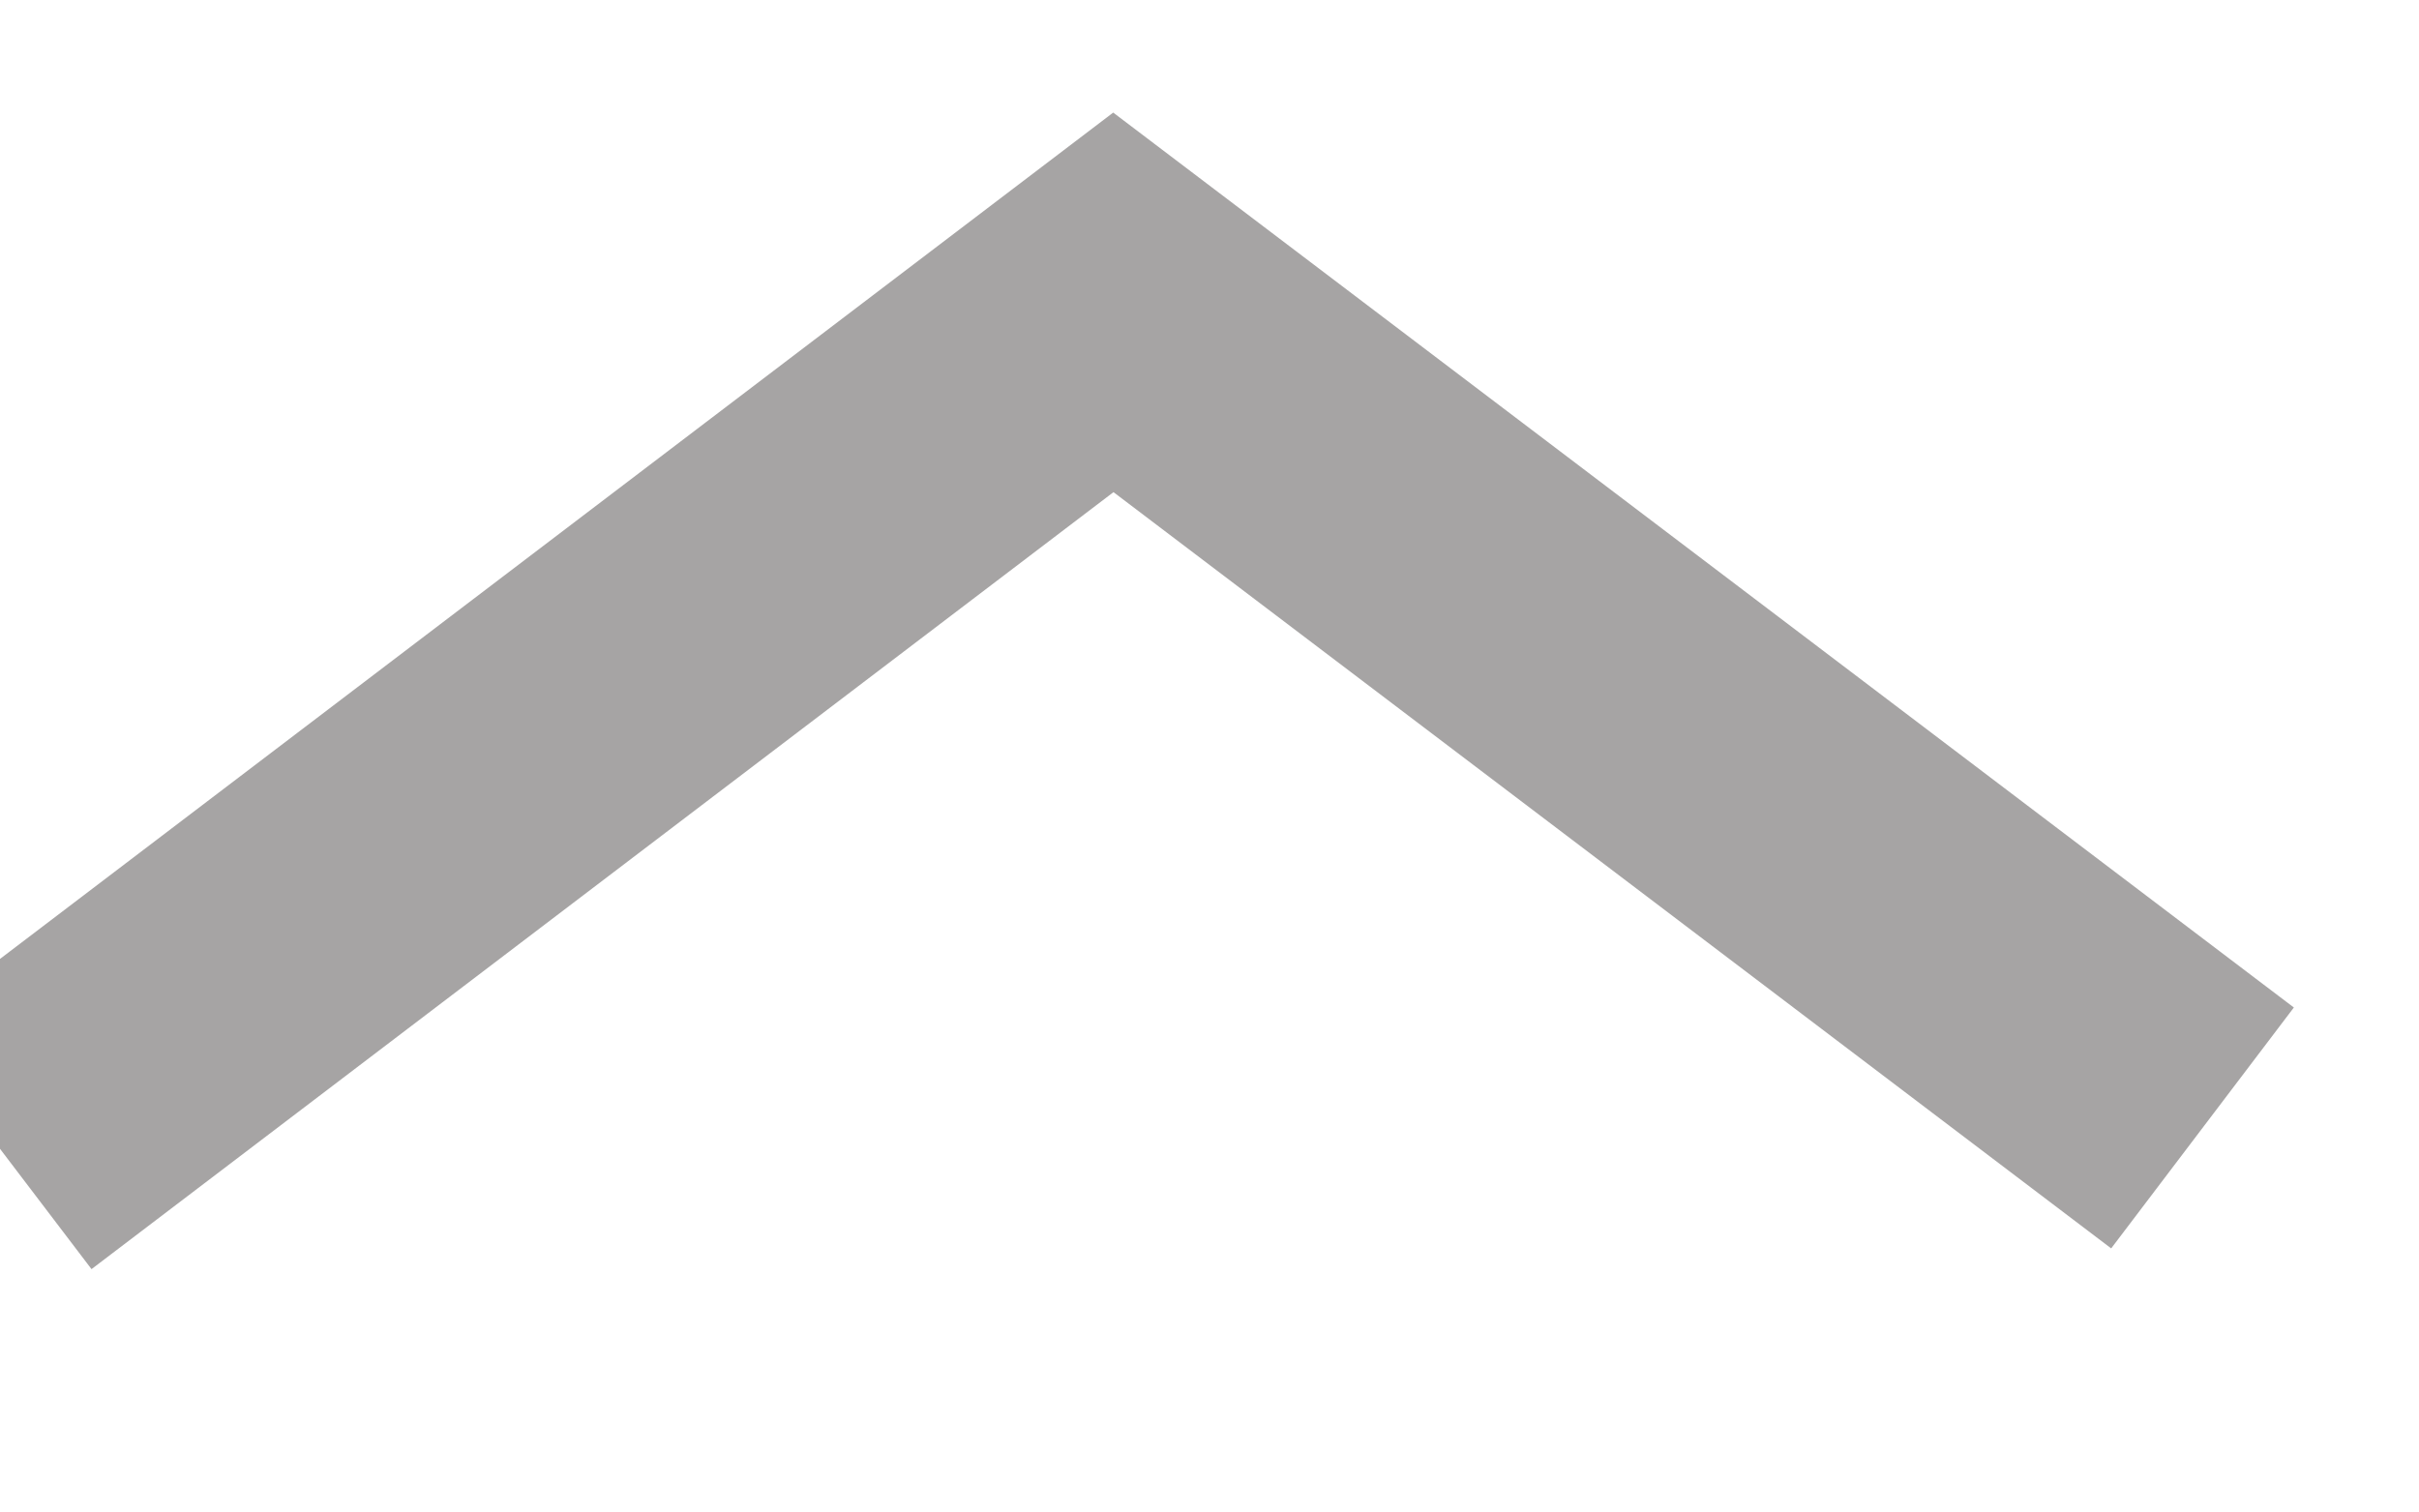
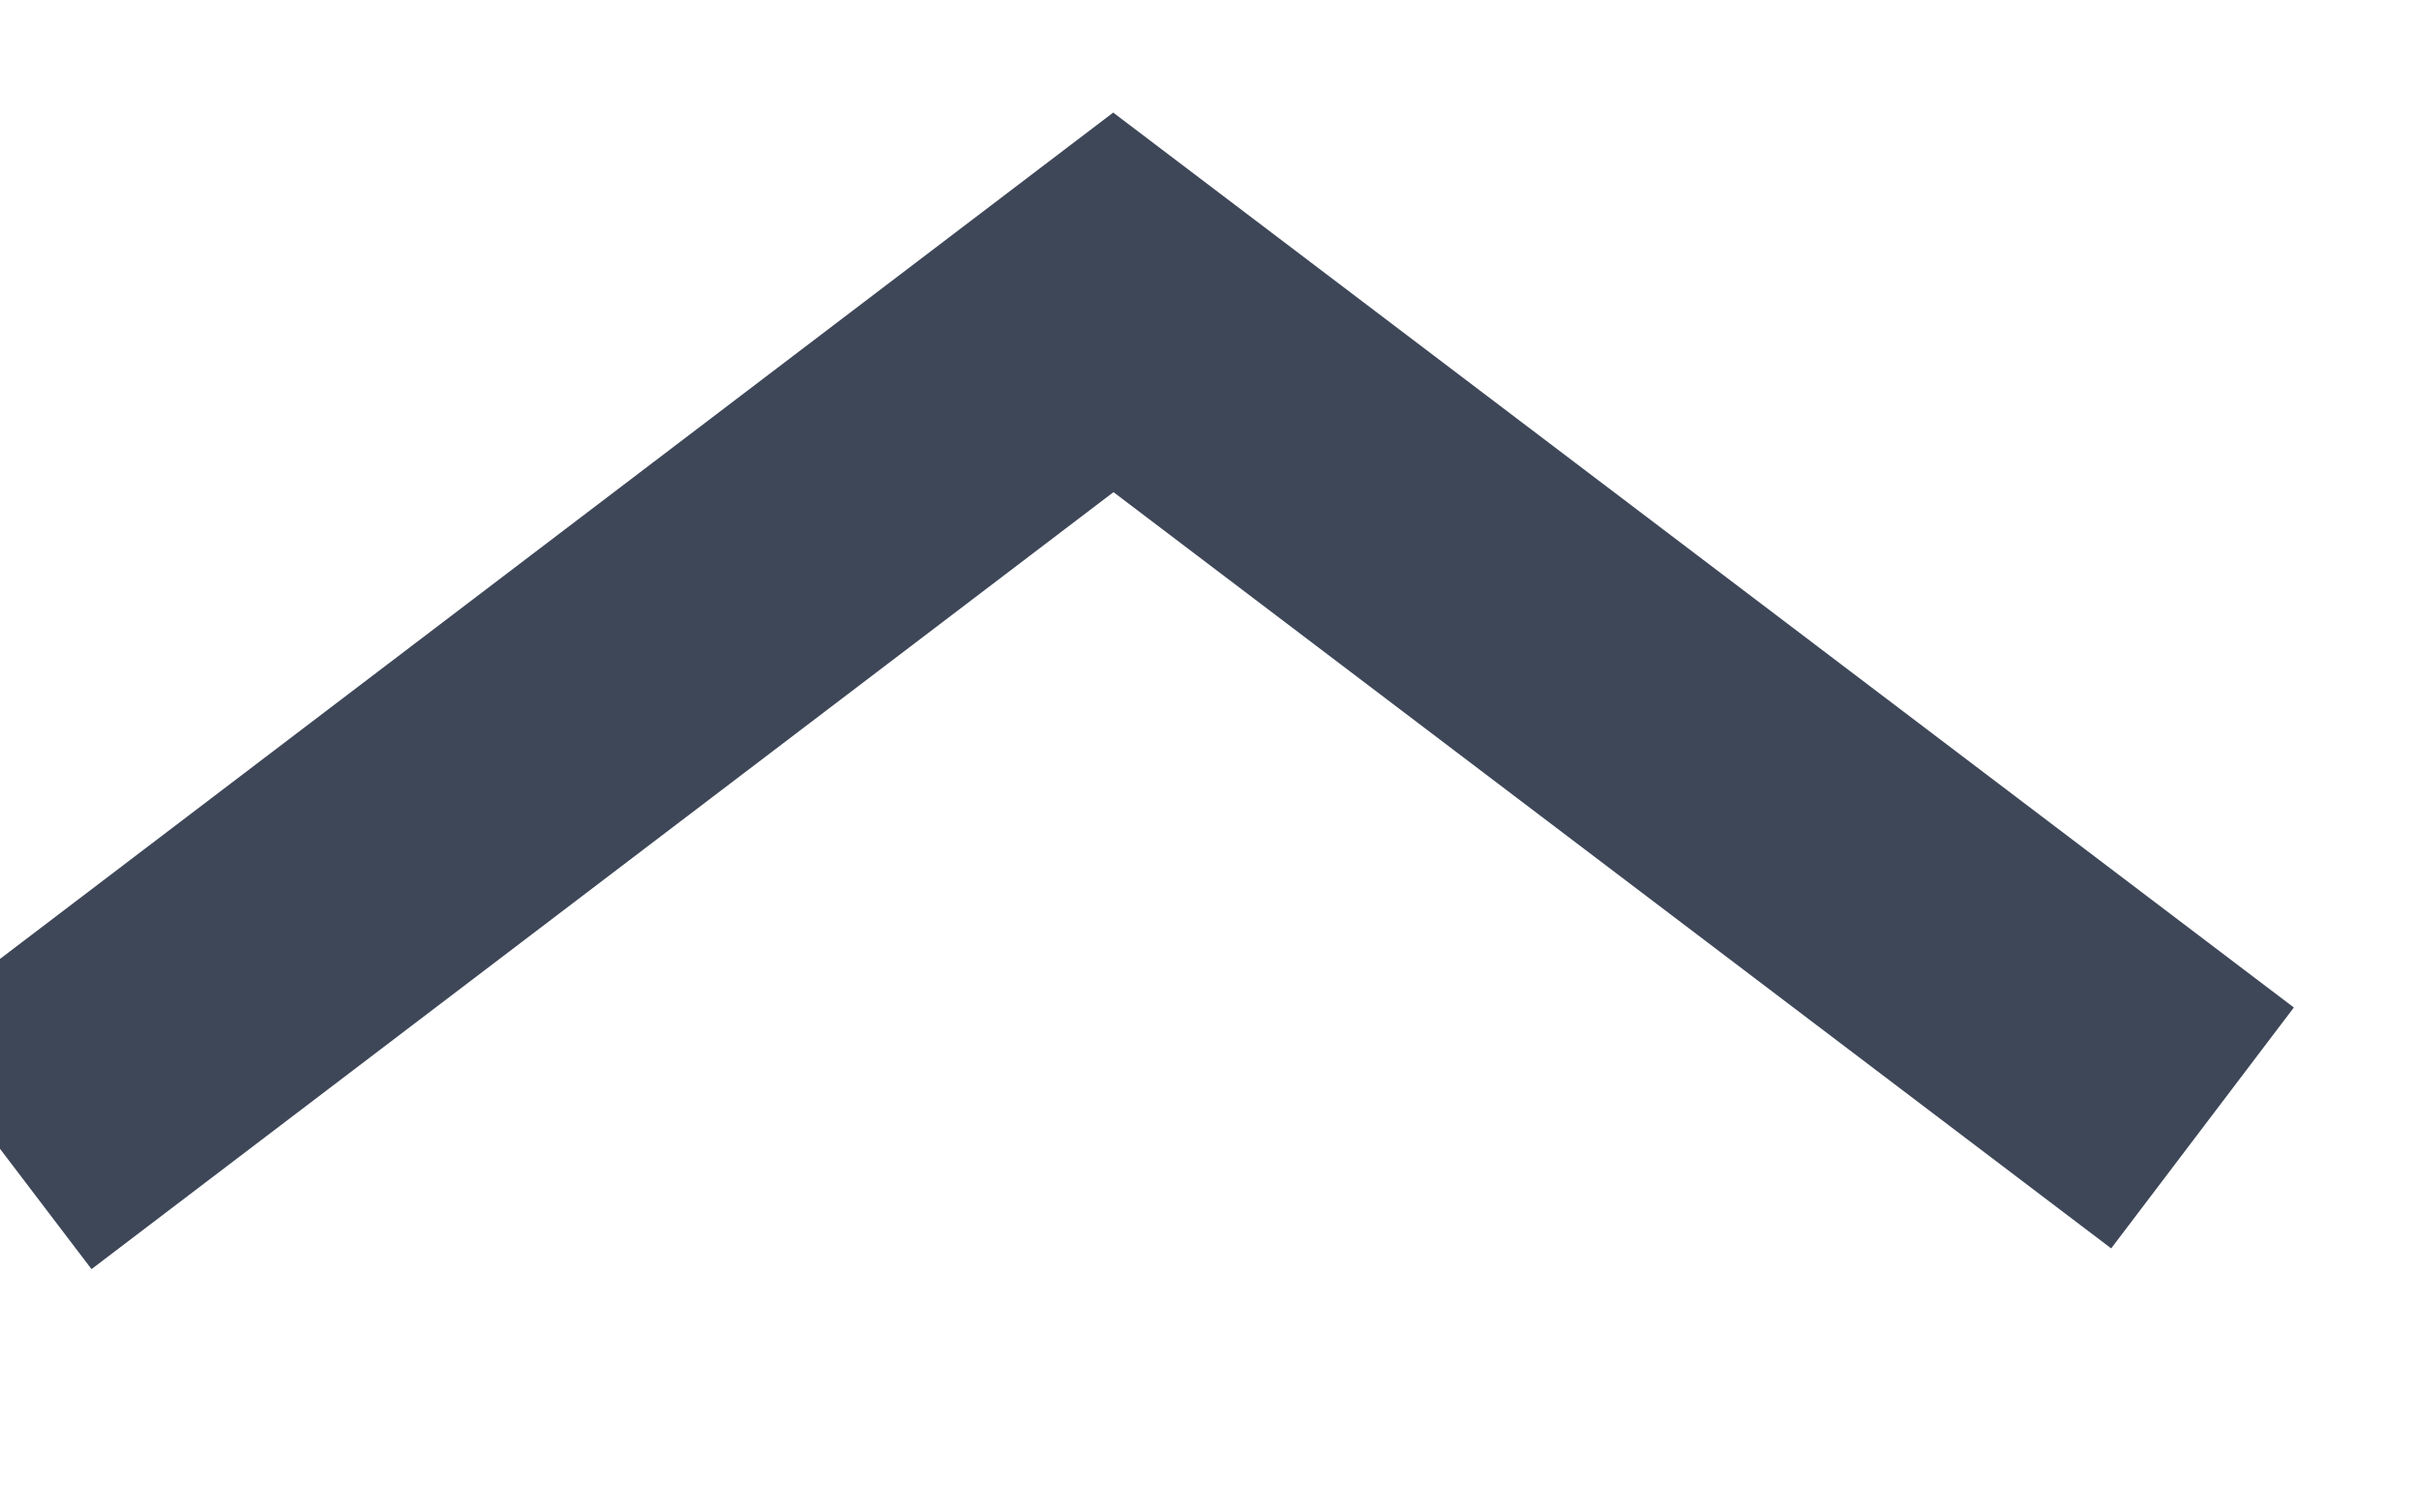
<svg xmlns="http://www.w3.org/2000/svg" width="8px" height="5px" viewBox="0 0 8 5" version="1.1">
  <defs />
  <g id="Page-1" stroke="none" stroke-width="1" fill="none" fill-rule="evenodd">
-     <g id="выдача-по-стране" transform="translate(-1035, -470)" stroke="#A6A4A4">
+     <g id="выдача-по-стране" transform="translate(-1035, -470)" stroke="#3e4758">
      <polyline id="Path-2-Copy-79" transform="translate(1038.642, 472.4001) scale(1, -1) translate(-1038.642, -472.4001) " points="1035 471 1038.682 473.8 1042.284 471.069" />
    </g>
  </g>
</svg>
